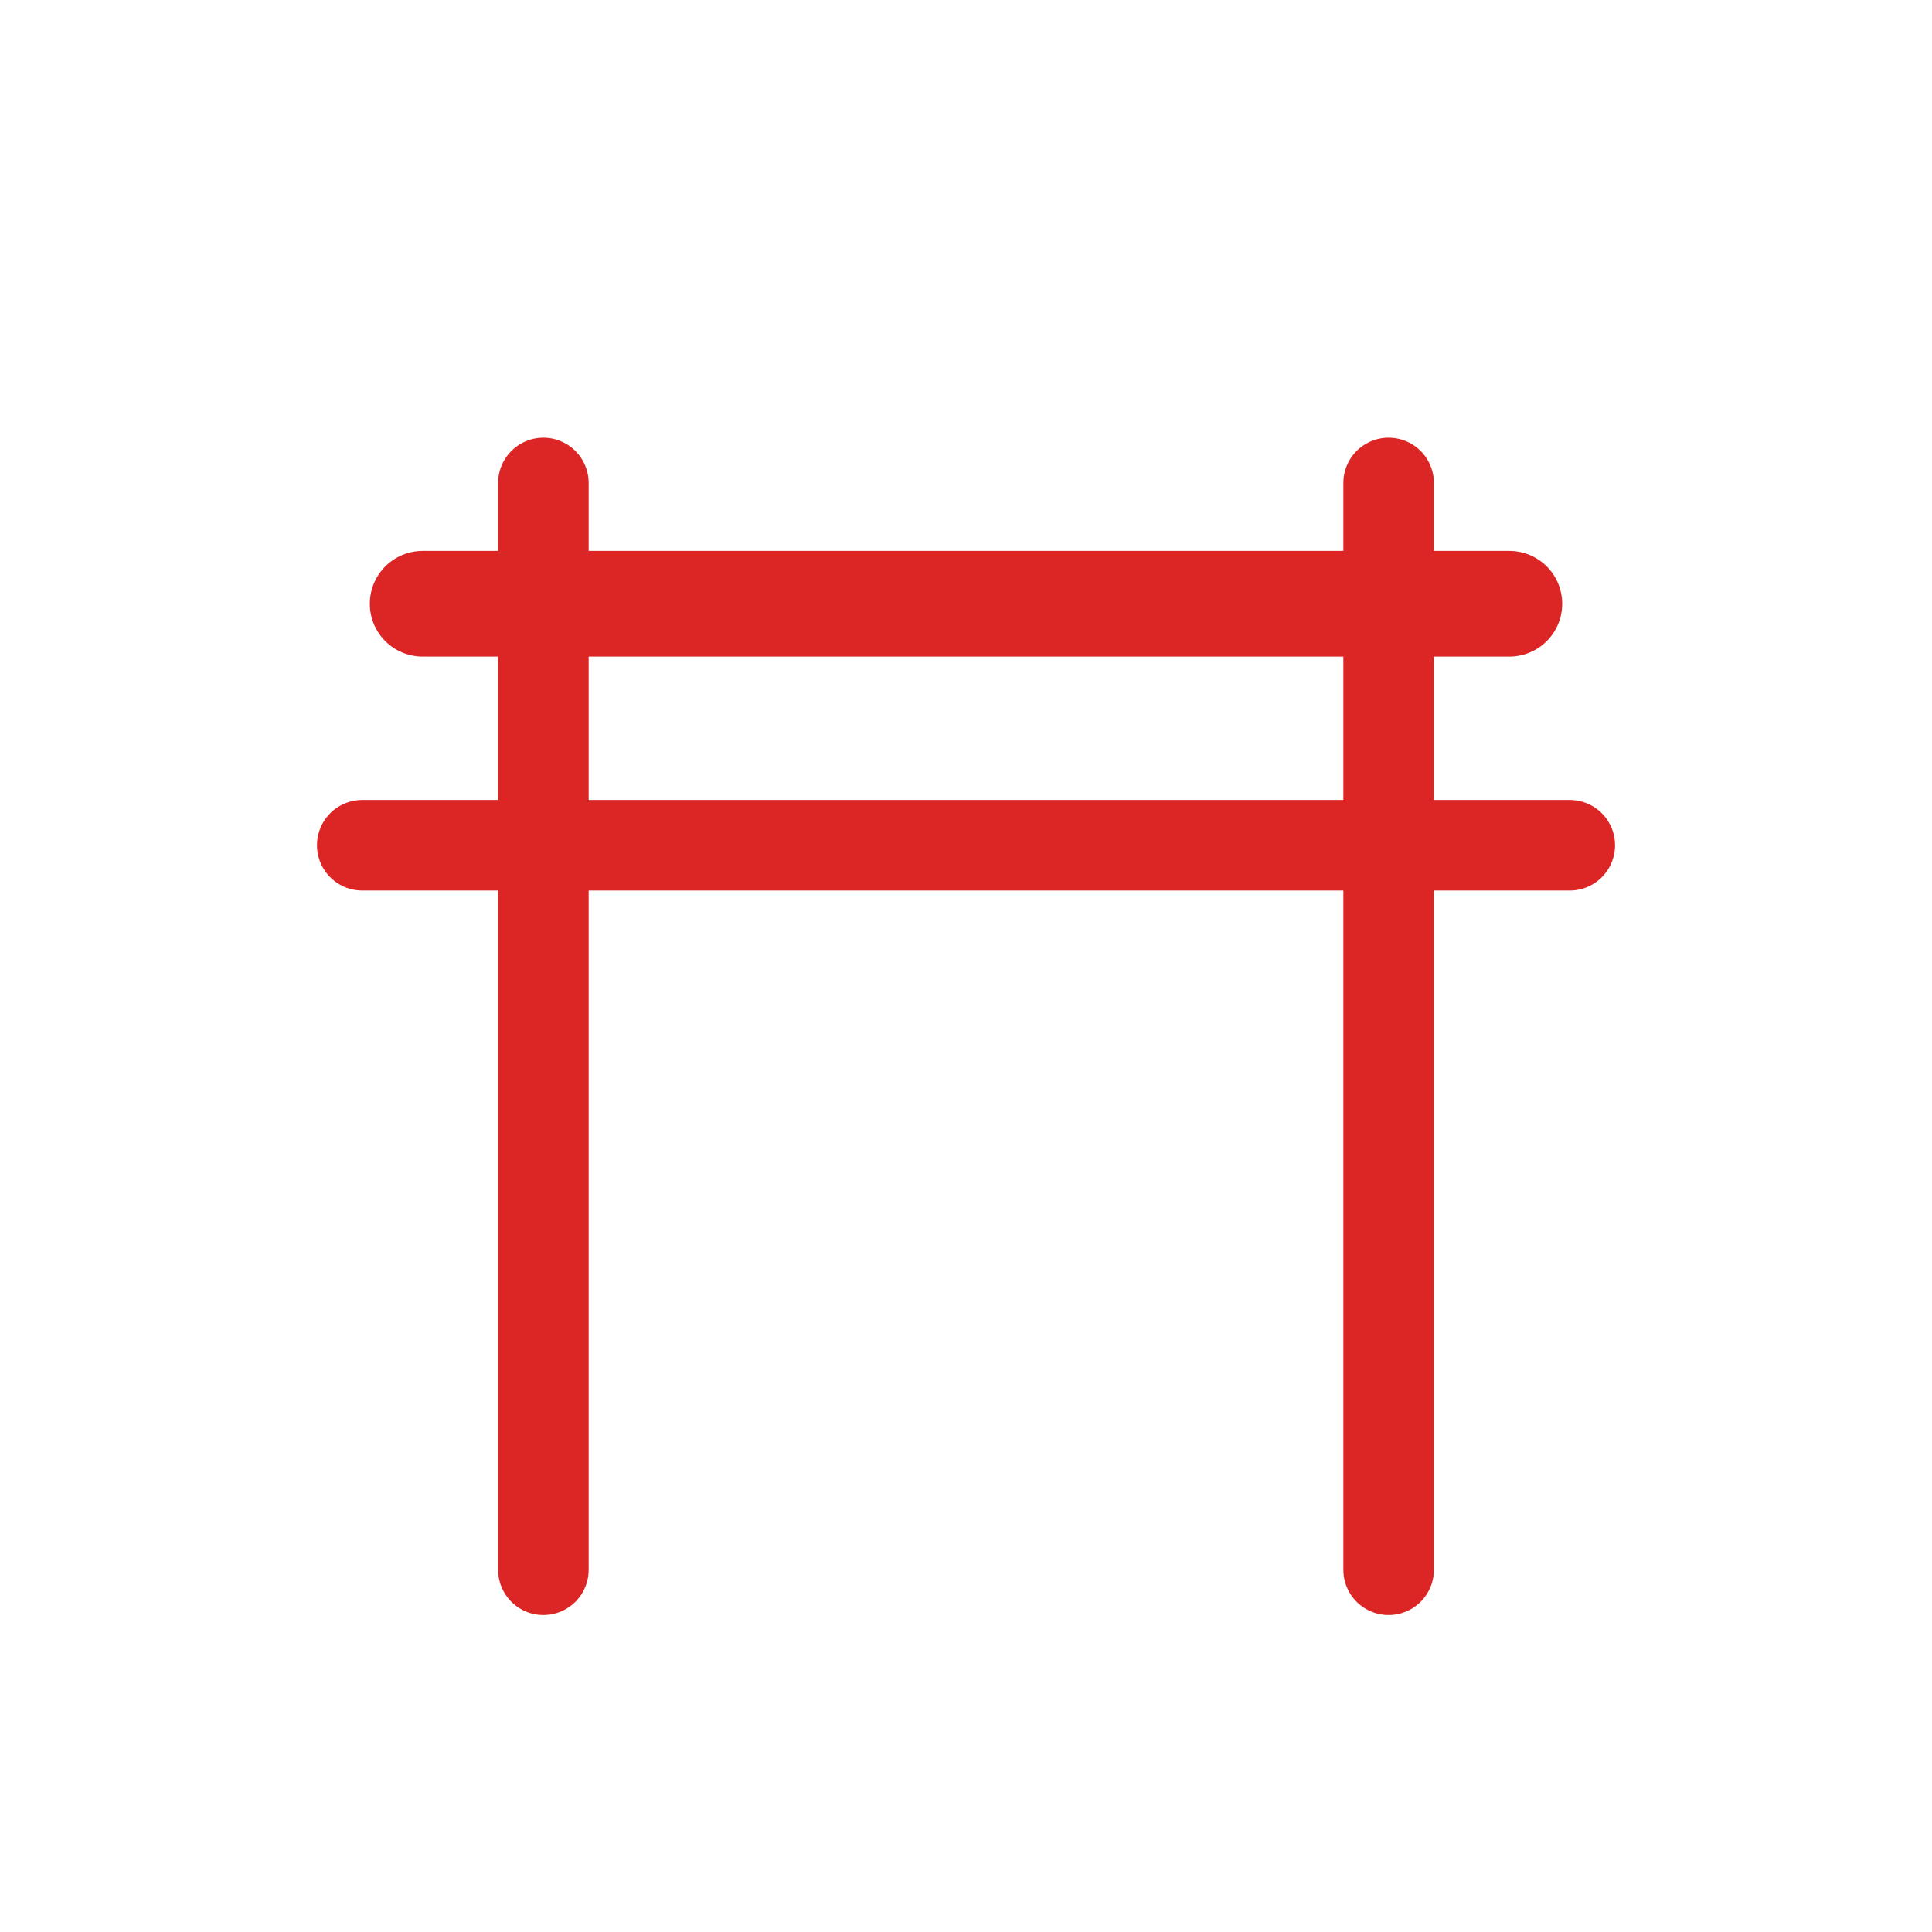
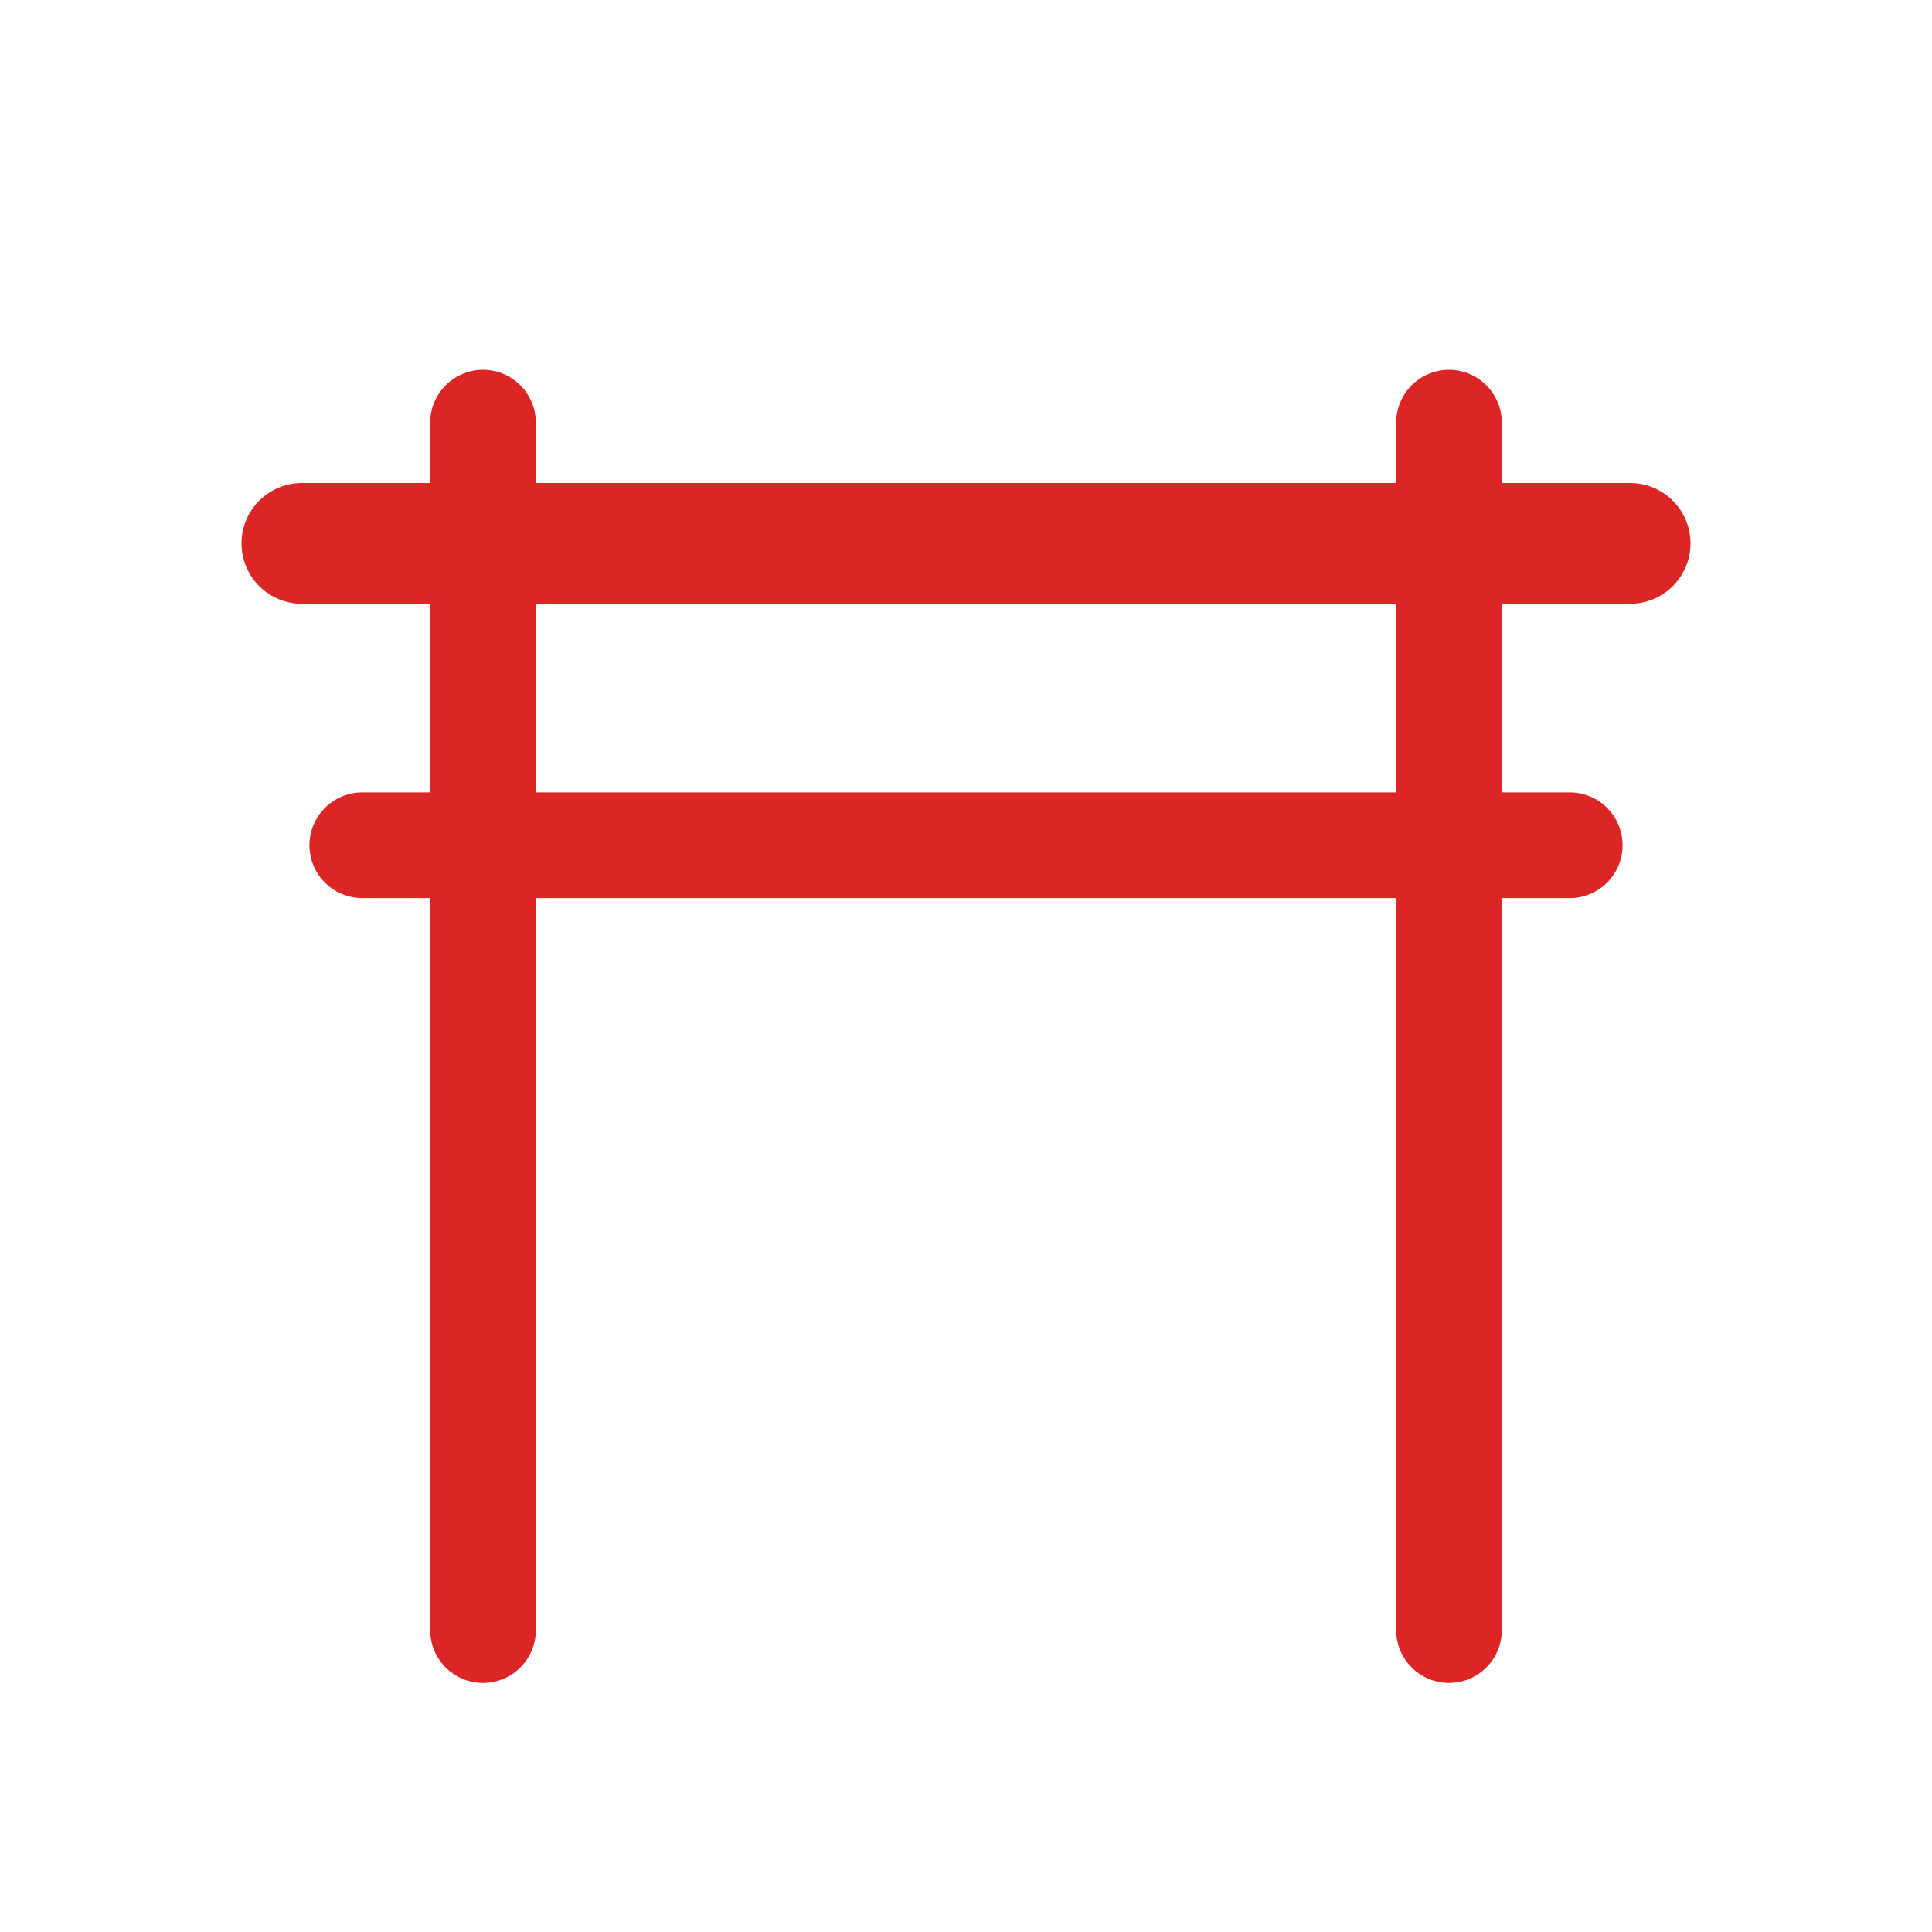
<svg xmlns="http://www.w3.org/2000/svg" viewBox="0 0 64 64" fill="none">
-   <line x1="18" y1="52" x2="18" y2="16" stroke="#DC2626" stroke-width="3" stroke-linecap="round" />
-   <line x1="46" y1="52" x2="46" y2="16" stroke="#DC2626" stroke-width="3" stroke-linecap="round" />
-   <line x1="14" y1="20" x2="50" y2="20" stroke="#DC2626" stroke-width="3.5" stroke-linecap="round" />
-   <line x1="12" y1="28" x2="52" y2="28" stroke="#DC2626" stroke-width="3" stroke-linecap="round" />
+   <line x1="16" y1="54" x2="16" y2="14" stroke="#DC2626" stroke-width="3.5" stroke-linecap="round" />
+   <line x1="48" y1="54" x2="48" y2="14" stroke="#DC2626" stroke-width="3.5" stroke-linecap="round" />
+   <line x1="10" y1="18" x2="54" y2="18" stroke="#DC2626" stroke-width="4" stroke-linecap="round" />
+   <line x1="12" y1="28" x2="52" y2="28" stroke="#DC2626" stroke-width="3.5" stroke-linecap="round" />
</svg>
